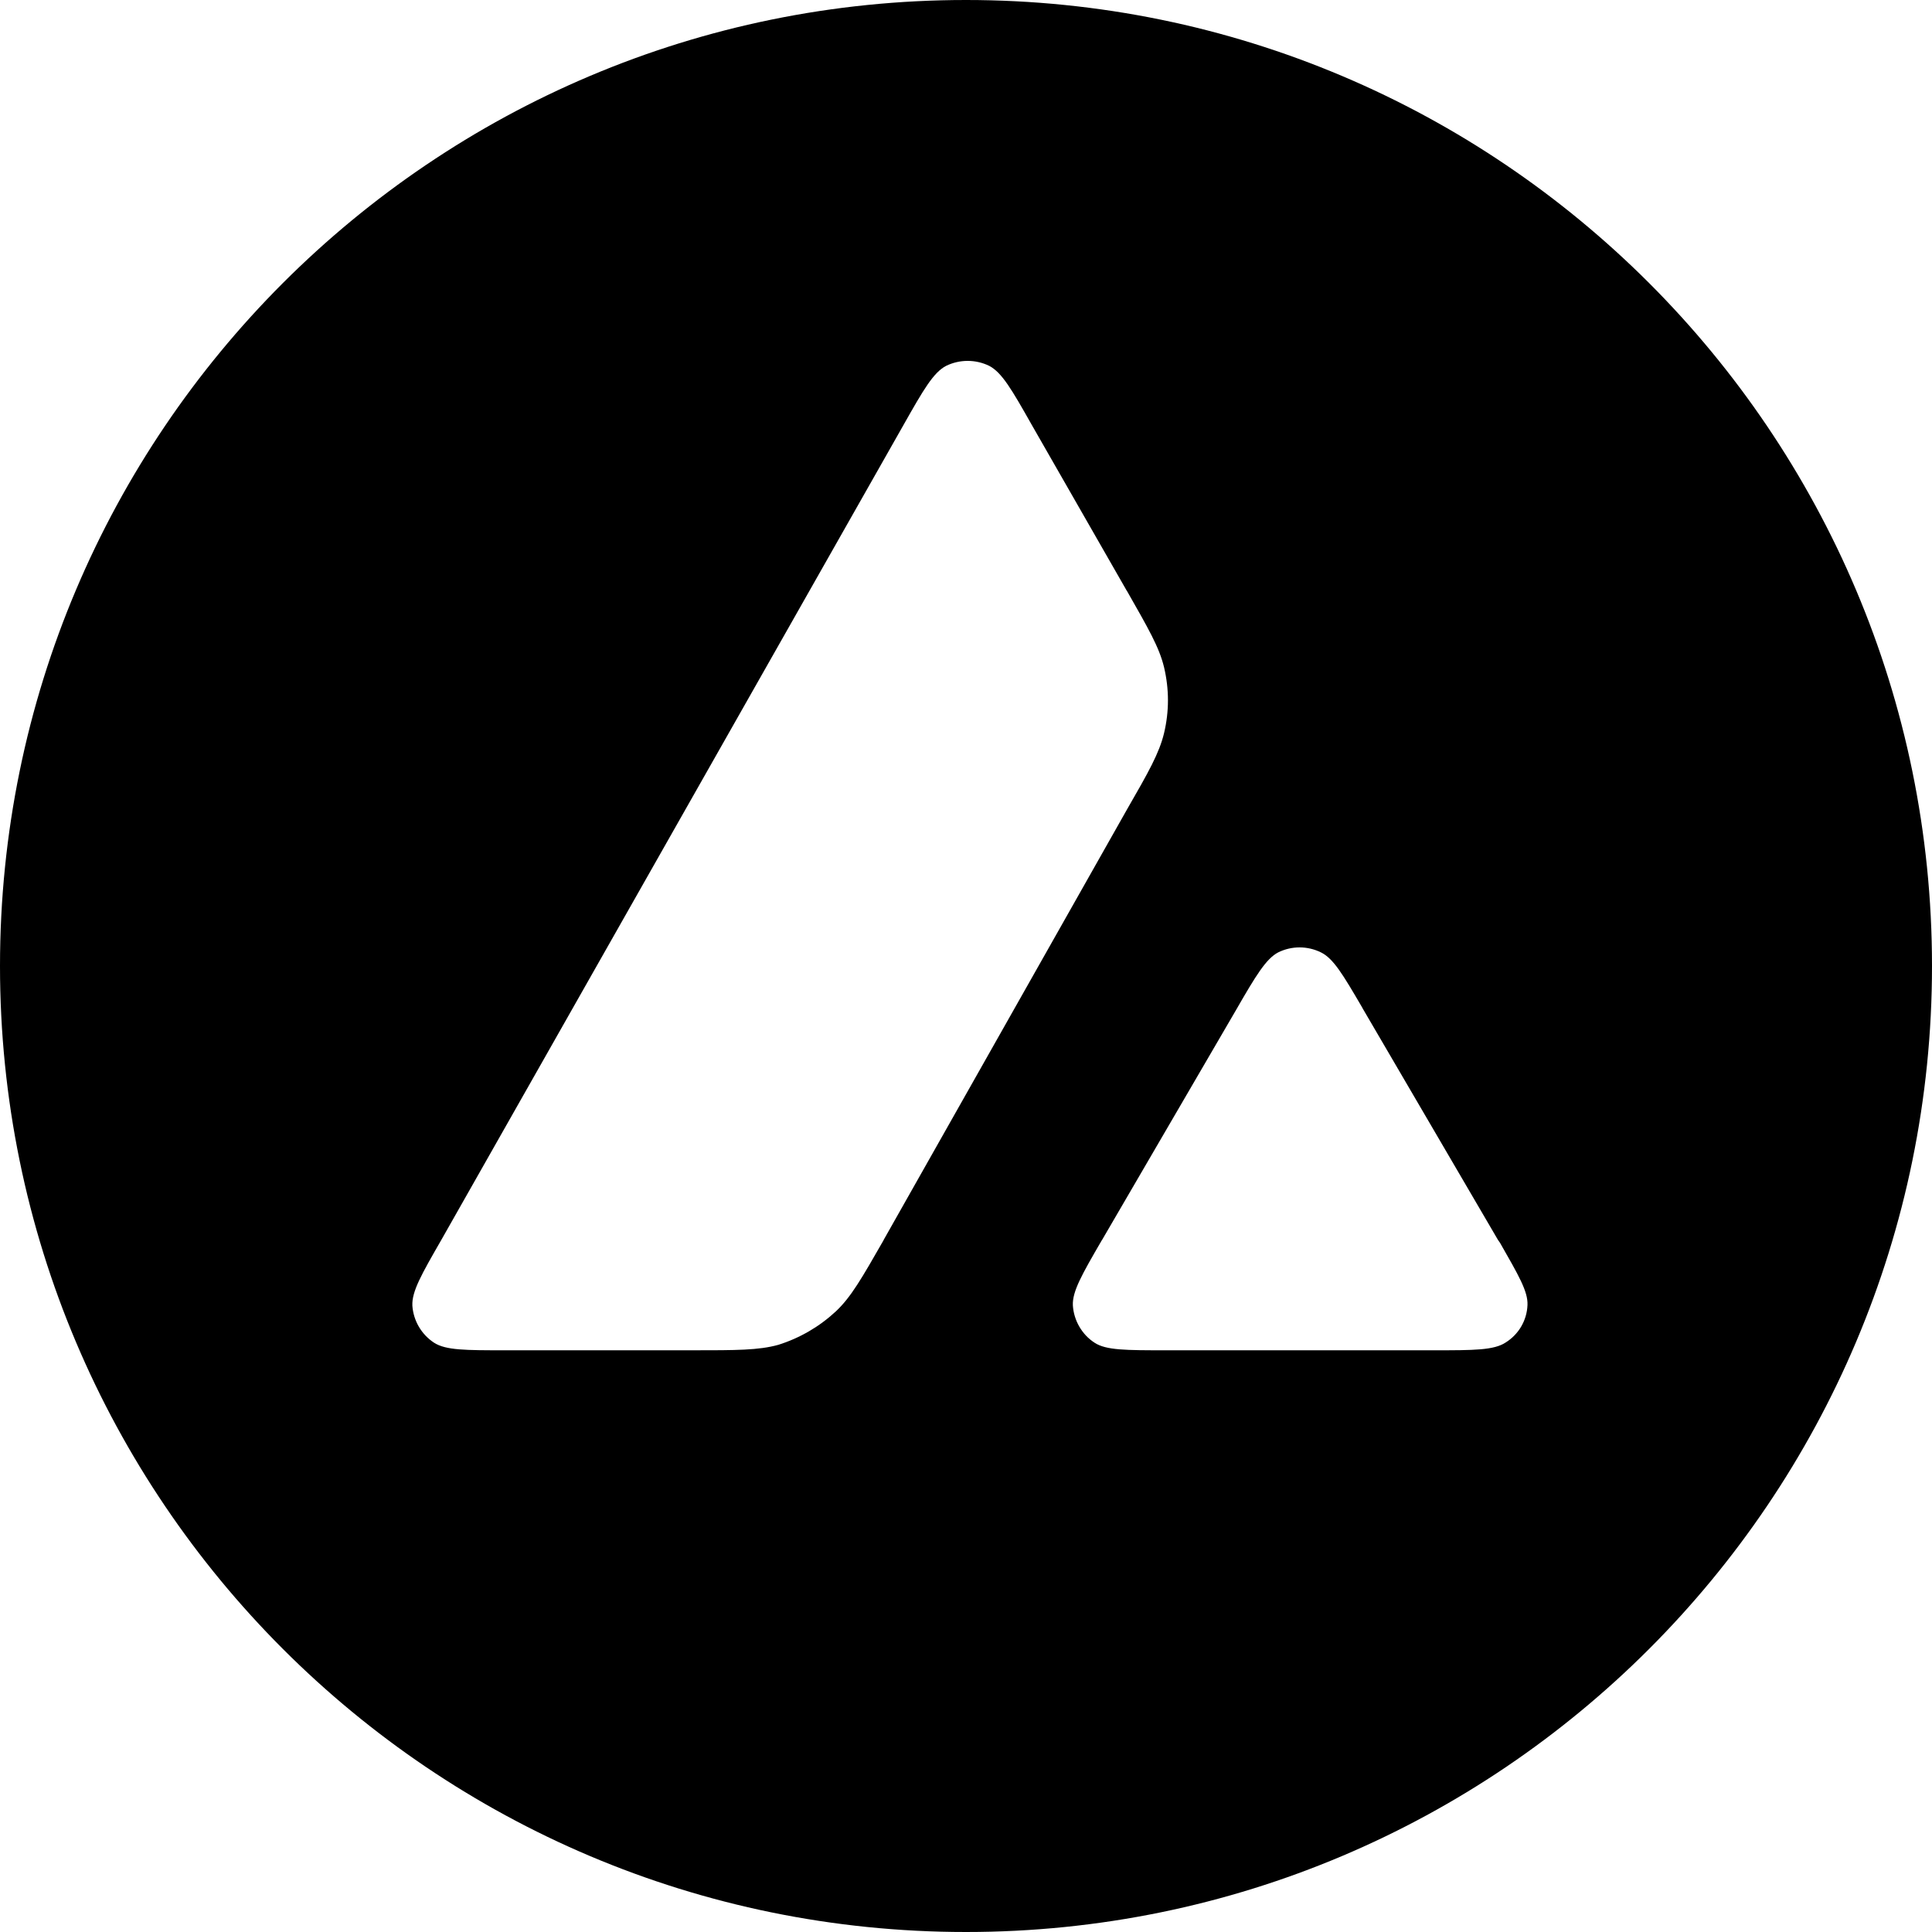
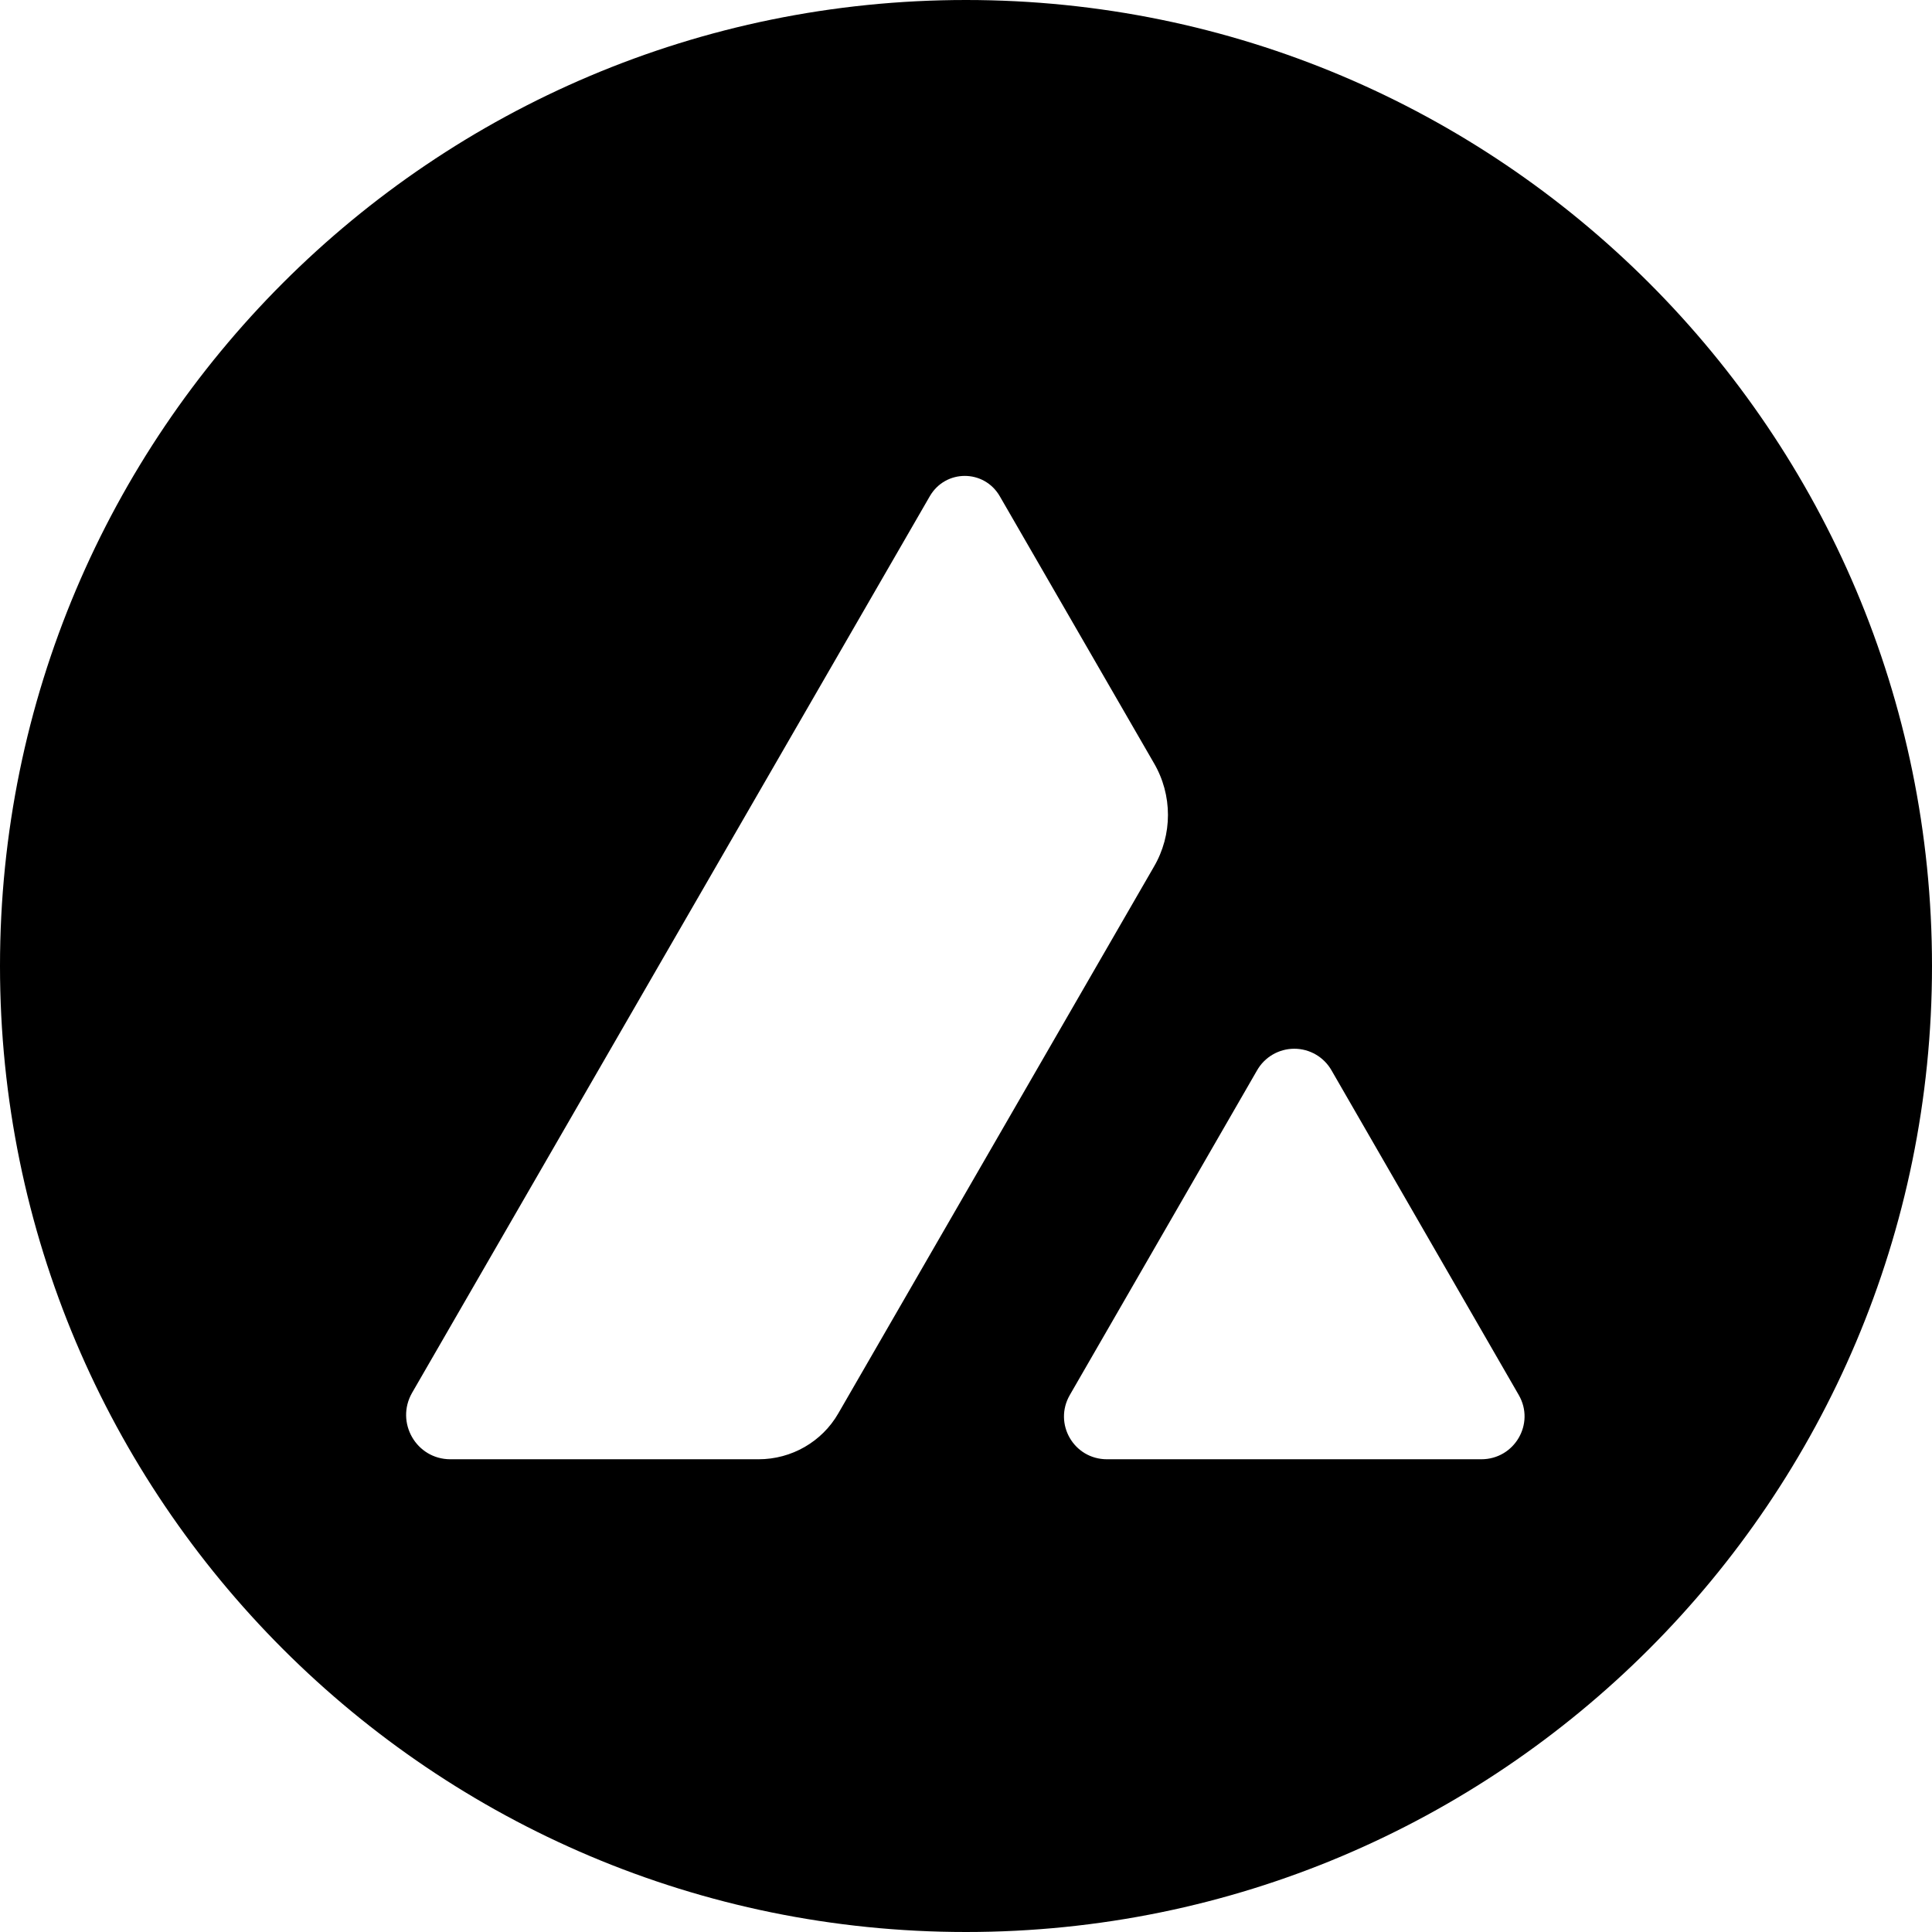
<svg xmlns="http://www.w3.org/2000/svg" fill="currentColor" viewBox="0 0 64 64">
-   <path fill-rule="evenodd" d="M64 32c0 17.67-14.33 32-32 32S0 49.67 0 32 14.33 0 32 0s32 14.33 32 32M22.93 44.73h-6.2c-1.31 0-1.96 0-2.35-.25a1.6 1.6 0 0 1-.72-1.23c-.02-.47.3-1.03.95-2.16l15.33-27.03c.65-1.15.98-1.72 1.4-1.94.45-.22.98-.22 1.43 0 .42.22.75.79 1.4 1.94l3.15 5.5.02.03c.7 1.23 1.06 1.85 1.22 2.51q.26 1.1 0 2.19c-.16.66-.51 1.28-1.23 2.53l-8.05 14.24-.02.04c-.71 1.24-1.07 1.87-1.57 2.34a5 5 0 0 1-1.91 1.11c-.65.18-1.39.18-2.85.18m15.69 0h8.9c1.3 0 1.97 0 2.36-.26.43-.27.7-.73.72-1.24.02-.45-.3-.99-.91-2.06l-.07-.1-4.46-7.63-.05-.09c-.62-1.06-.94-1.6-1.35-1.8a1.6 1.6 0 0 0-1.42 0c-.4.21-.74.77-1.39 1.9l-4.44 7.62-.02.03c-.65 1.12-.97 1.68-.95 2.14.03.5.3.97.72 1.24.38.25 1.04.25 2.36.25" />
+   <path fill-rule="evenodd" d="M32 0a32 32 0 1 1 0 64 32 32 0 0 1 0-64m4.67 48.34h12.4c1.1 0 1.79-1.18 1.24-2.13l-6.2-10.75a1.42 1.42 0 0 0-2.47 0l-6.2 10.75c-.55.95.13 2.13 1.23 2.13m1.55-23.07-5.1-8.83c-.52-.9-1.8-.9-2.32 0l-17.15 29.7c-.56.98.14 2.2 1.27 2.2h10.21c1.09 0 2.1-.58 2.64-1.52l10.45-18.1a3.4 3.4 0 0 0 0-3.45" />
</svg>
